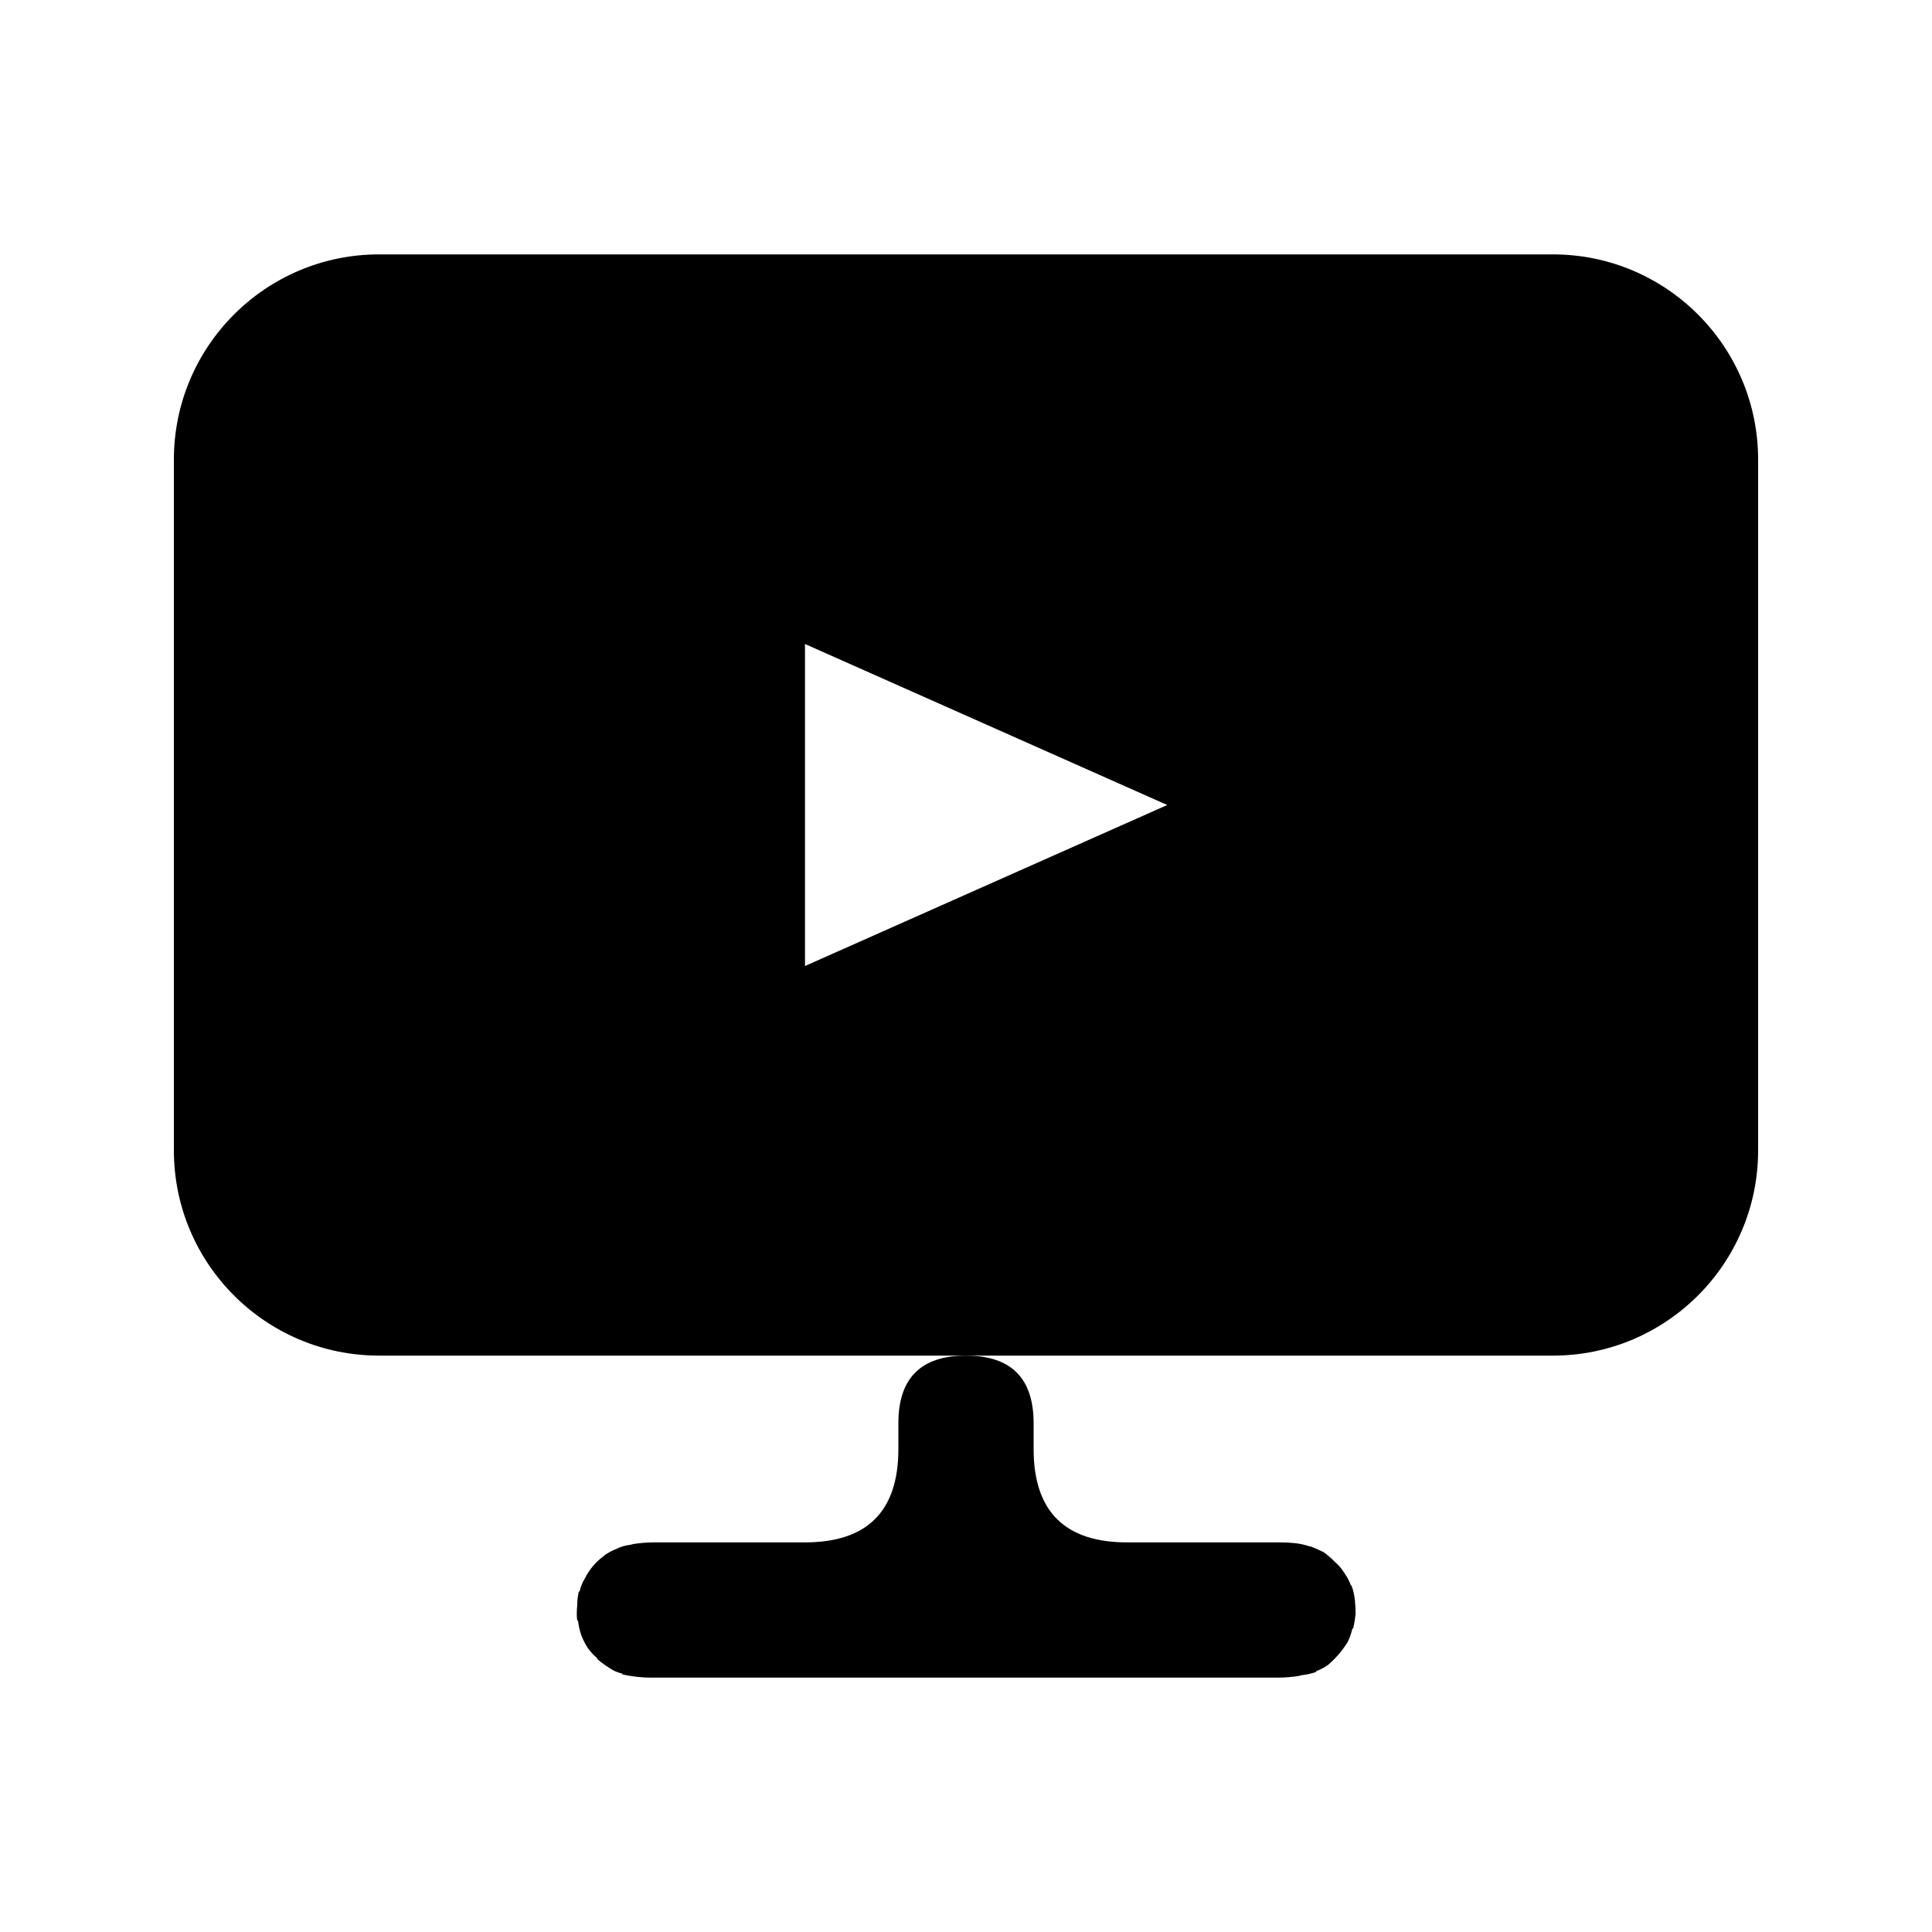
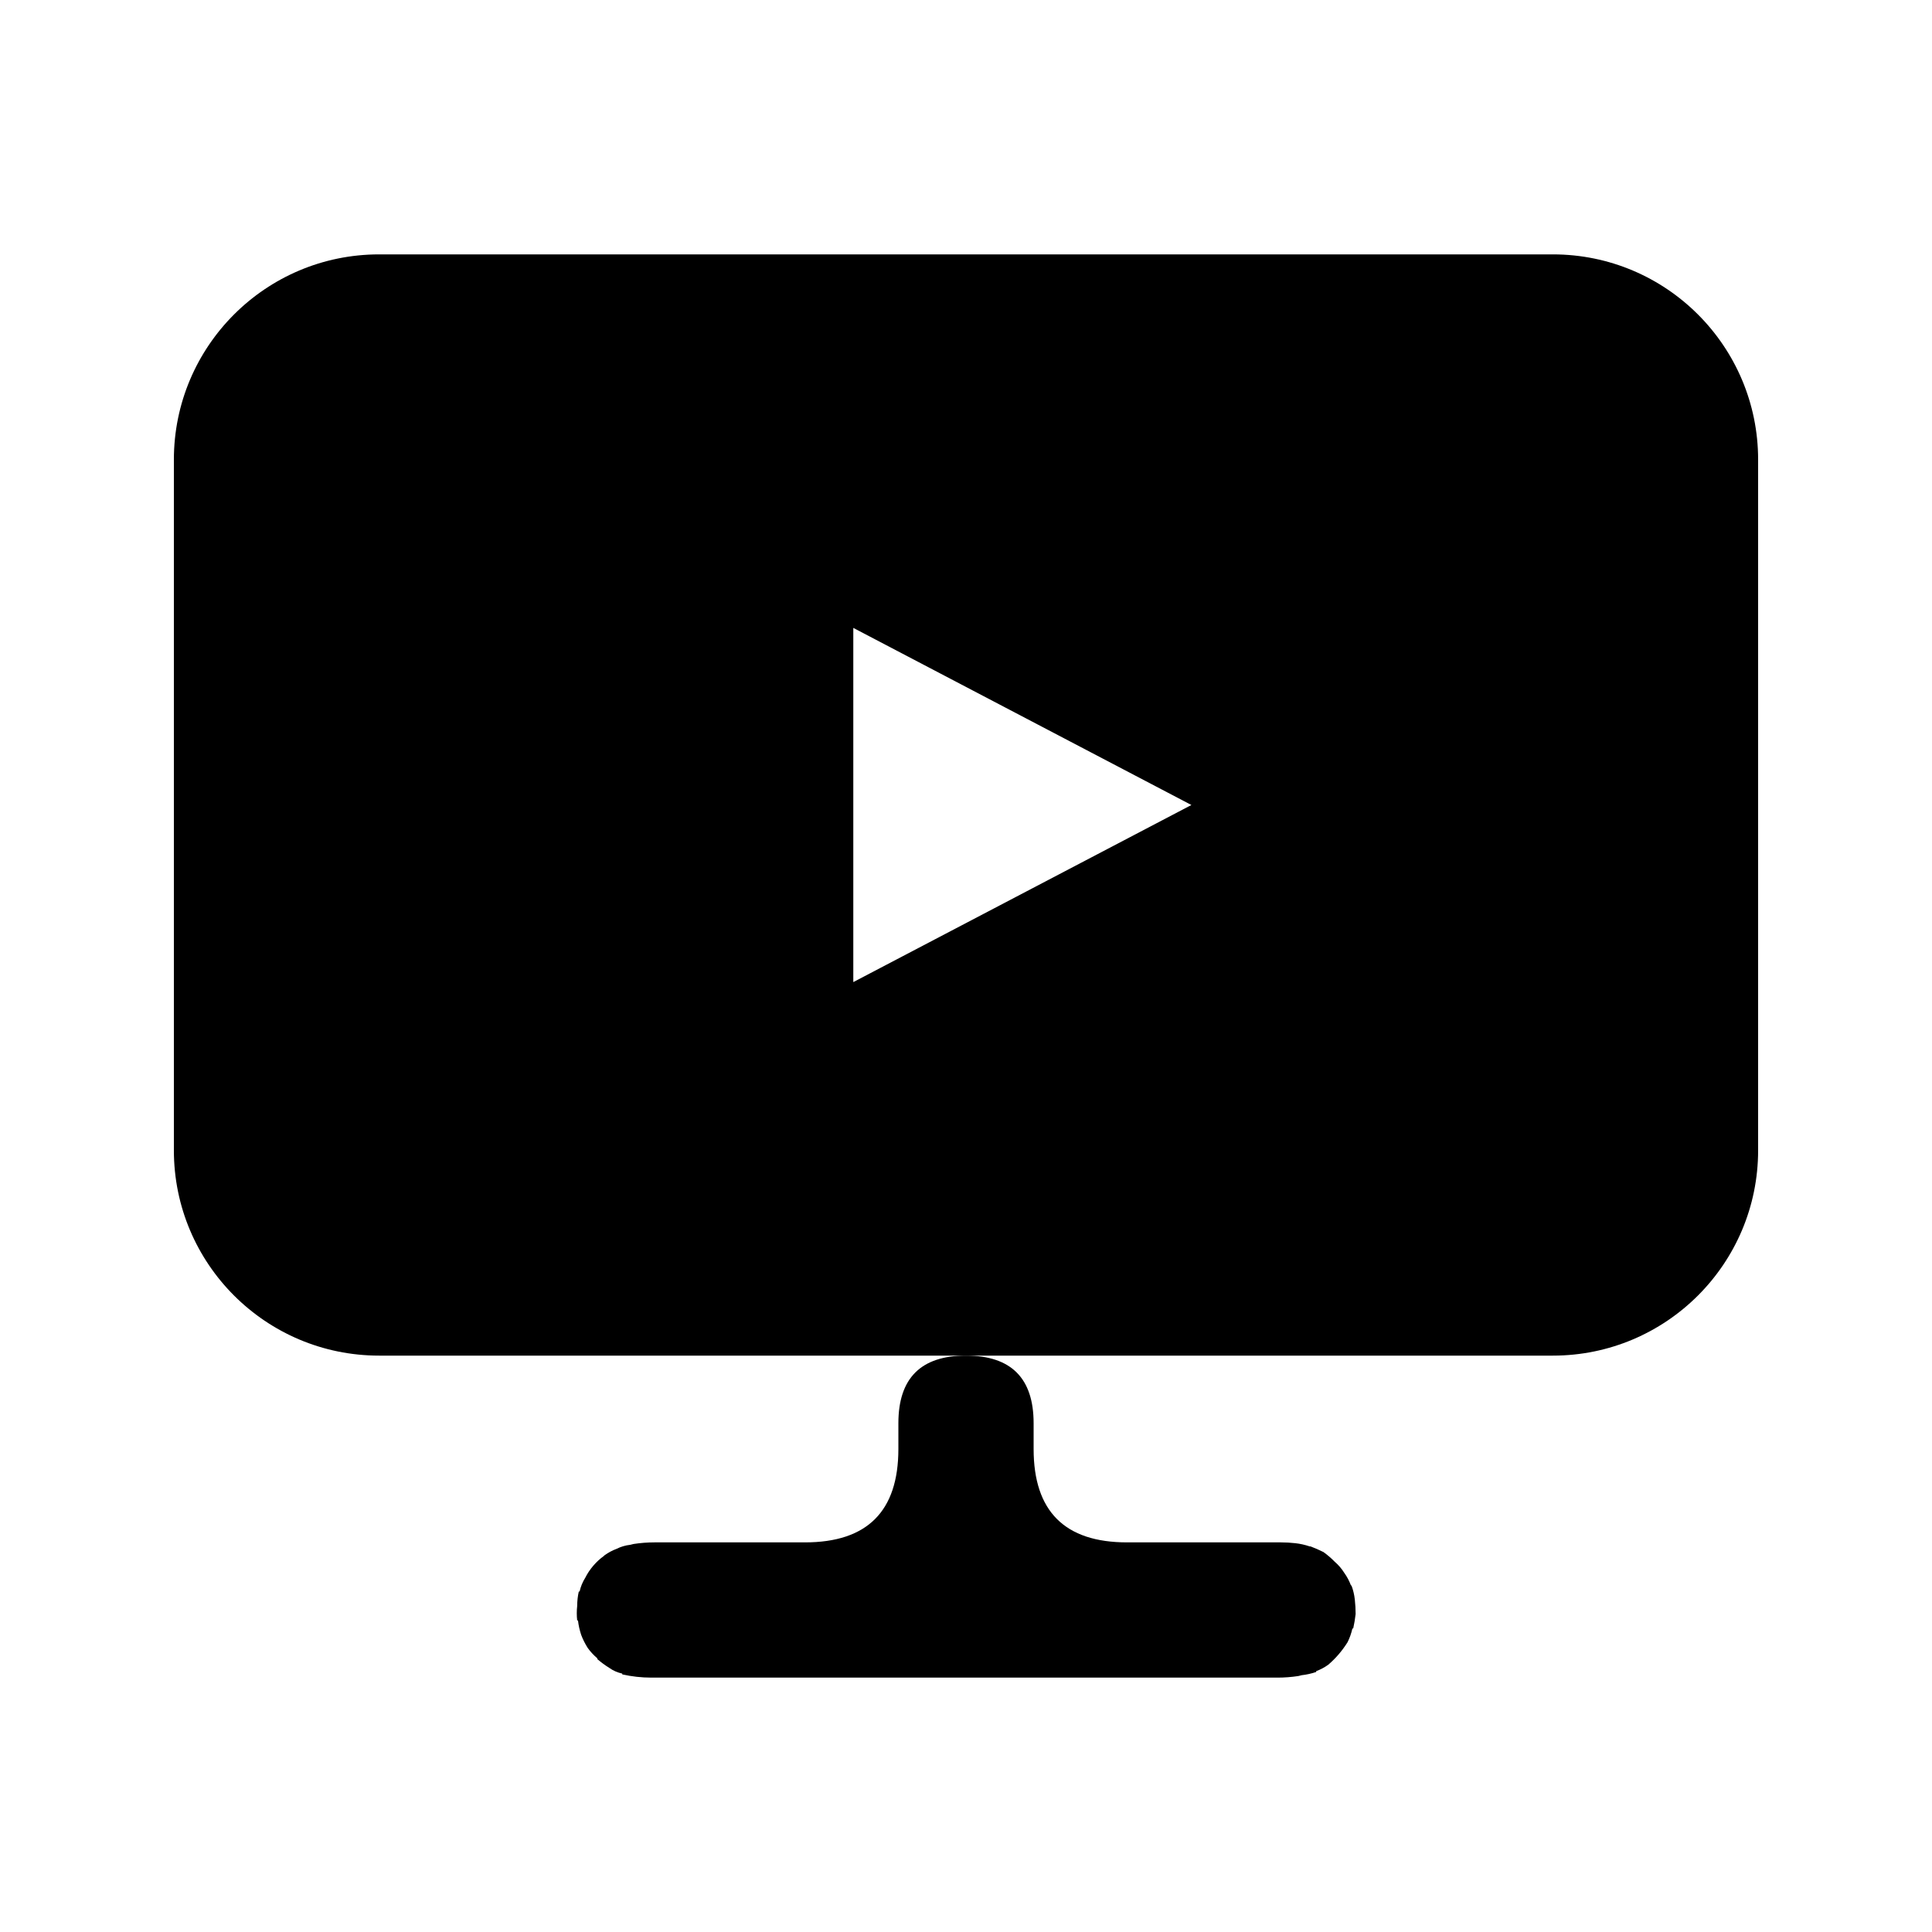
<svg xmlns="http://www.w3.org/2000/svg" viewBox="0 0 24 24" width="16" height="16" fill="currentColor">
-   <path fill-rule="evenodd" d="M4.71 3.16L19.29 3.16A2.55 2.55 0 0 1 21.84 5.71L21.84 14.29A2.55 2.55 0 0 1 19.29 16.84L4.71 16.84A2.55 2.55 0 0 1 2.16 14.29L2.16 5.71A2.55 2.55 0 0 1 4.71 3.16Z M14.5 10L10 12L10 8Z" />
+   <path fill-rule="evenodd" d="M4.71 3.16L19.29 3.16A2.55 2.55 0 0 1 21.84 5.71L21.84 14.29A2.55 2.55 0 0 1 19.29 16.84L4.71 16.84A2.55 2.55 0 0 1 2.16 14.29L2.16 5.71A2.55 2.55 0 0 1 4.71 3.16Z M14.8 10L10.6 12.2L10.6 7.8Z" />
  <path d="M12.84 18 Q12.84 19.16 14 19.16 L15.91 19.16 Q16 19.16 16.09 19.17 L16.09 19.17 Q16.18 19.18 16.27 19.21 L16.28 19.21 Q16.36 19.24 16.44 19.28 L16.44 19.28 Q16.51 19.33 16.57 19.39 L16.58 19.4 Q16.65 19.46 16.7 19.54 L16.7 19.54 Q16.75 19.61 16.78 19.69 L16.79 19.7 Q16.82 19.78 16.83 19.87 L16.83 19.87 Q16.84 19.96 16.84 20.05 L16.84 20.05 Q16.83 20.14 16.81 20.23 L16.8 20.23 Q16.78 20.32 16.74 20.4 L16.74 20.4 Q16.69 20.48 16.63 20.55 L16.63 20.55 Q16.57 20.62 16.5 20.68 L16.5 20.68 Q16.43 20.73 16.35 20.76 L16.35 20.77 Q16.26 20.8 16.17 20.81 L16.13 20.82 Q16 20.84 15.87 20.84 L8.09 20.84 Q8 20.84 7.91 20.83 L7.91 20.83 Q7.82 20.82 7.73 20.8 L7.73 20.79 Q7.64 20.77 7.57 20.72 L7.57 20.72 Q7.49 20.67 7.42 20.61 L7.42 20.6 Q7.35 20.54 7.3 20.47 L7.3 20.47 Q7.25 20.39 7.22 20.31 L7.22 20.31 Q7.19 20.22 7.18 20.13 L7.17 20.13 Q7.16 20.04 7.17 19.95 L7.17 19.95 Q7.17 19.86 7.19 19.77 L7.2 19.77 Q7.22 19.68 7.27 19.6 L7.27 19.6 Q7.31 19.52 7.37 19.45 L7.37 19.45 Q7.43 19.38 7.5 19.33 L7.51 19.32 Q7.58 19.27 7.66 19.24 L7.66 19.24 Q7.74 19.2 7.83 19.19 L7.87 19.18 Q8 19.16 8.13 19.16 L10 19.16 Q11.16 19.16 11.16 18 L11.16 17.68 Q11.16 16.84 12 16.84 L12 16.84 Q12.84 16.84 12.84 17.68 Z" />
</svg>
